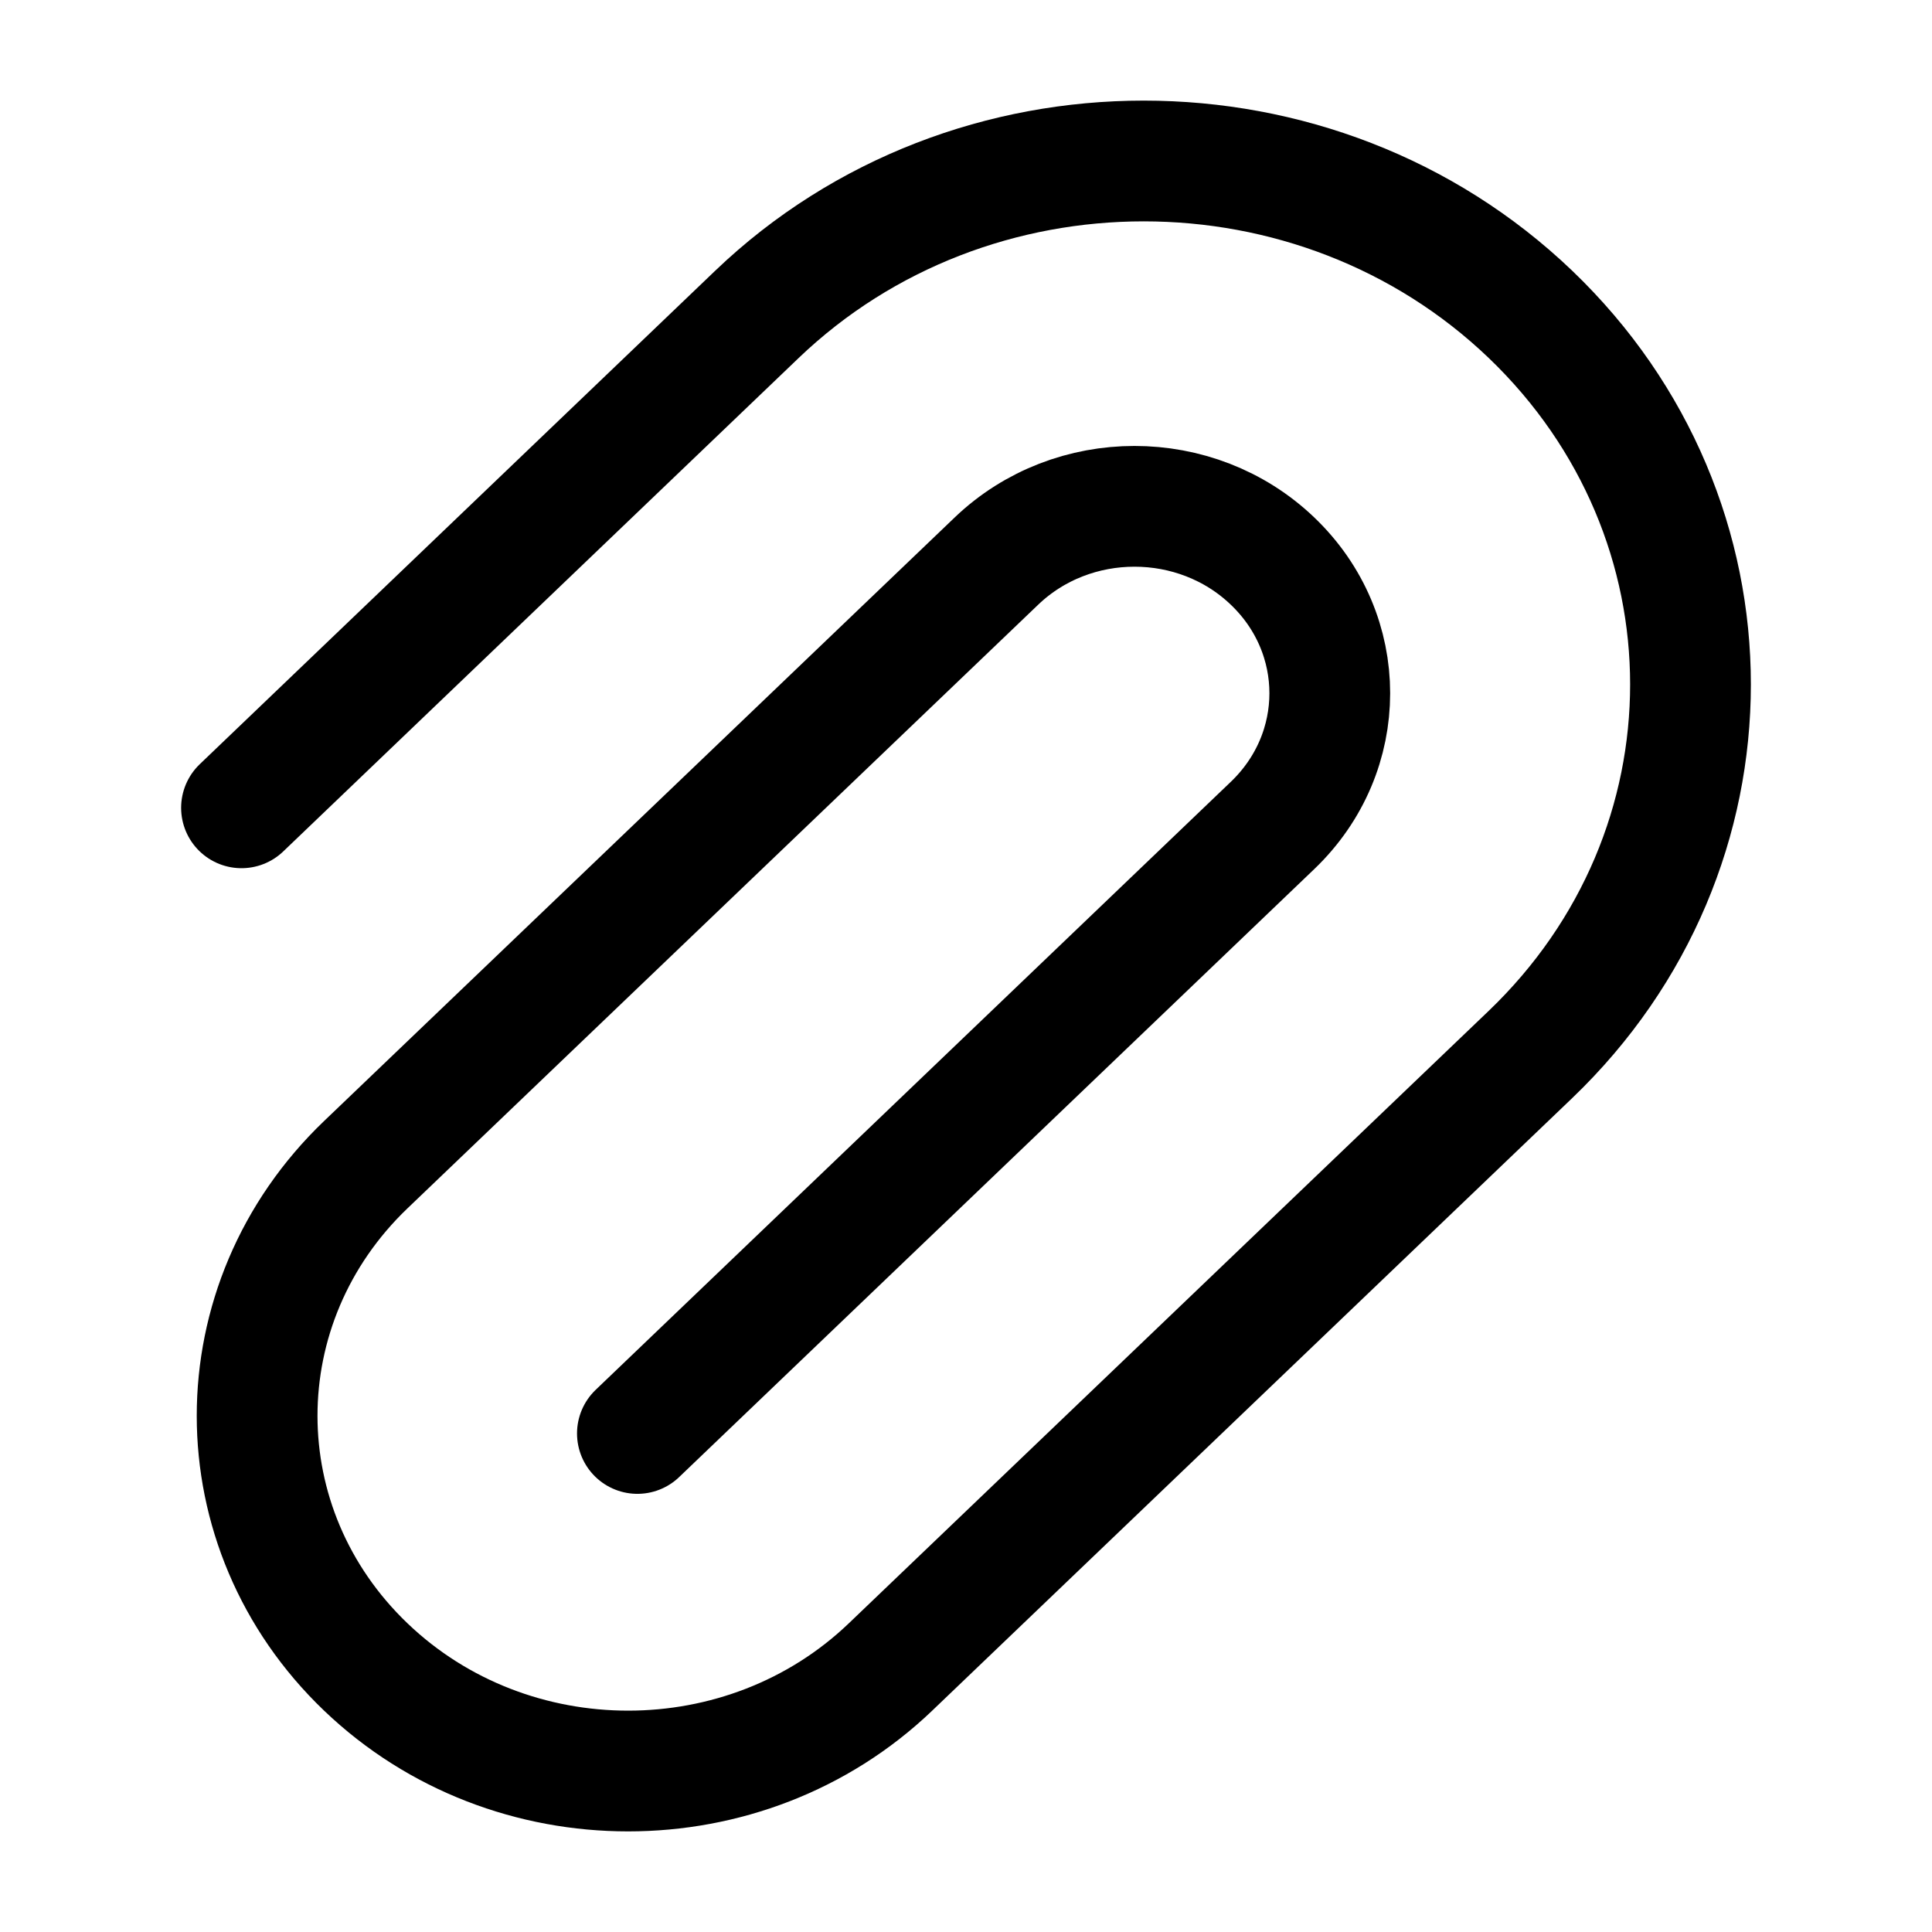
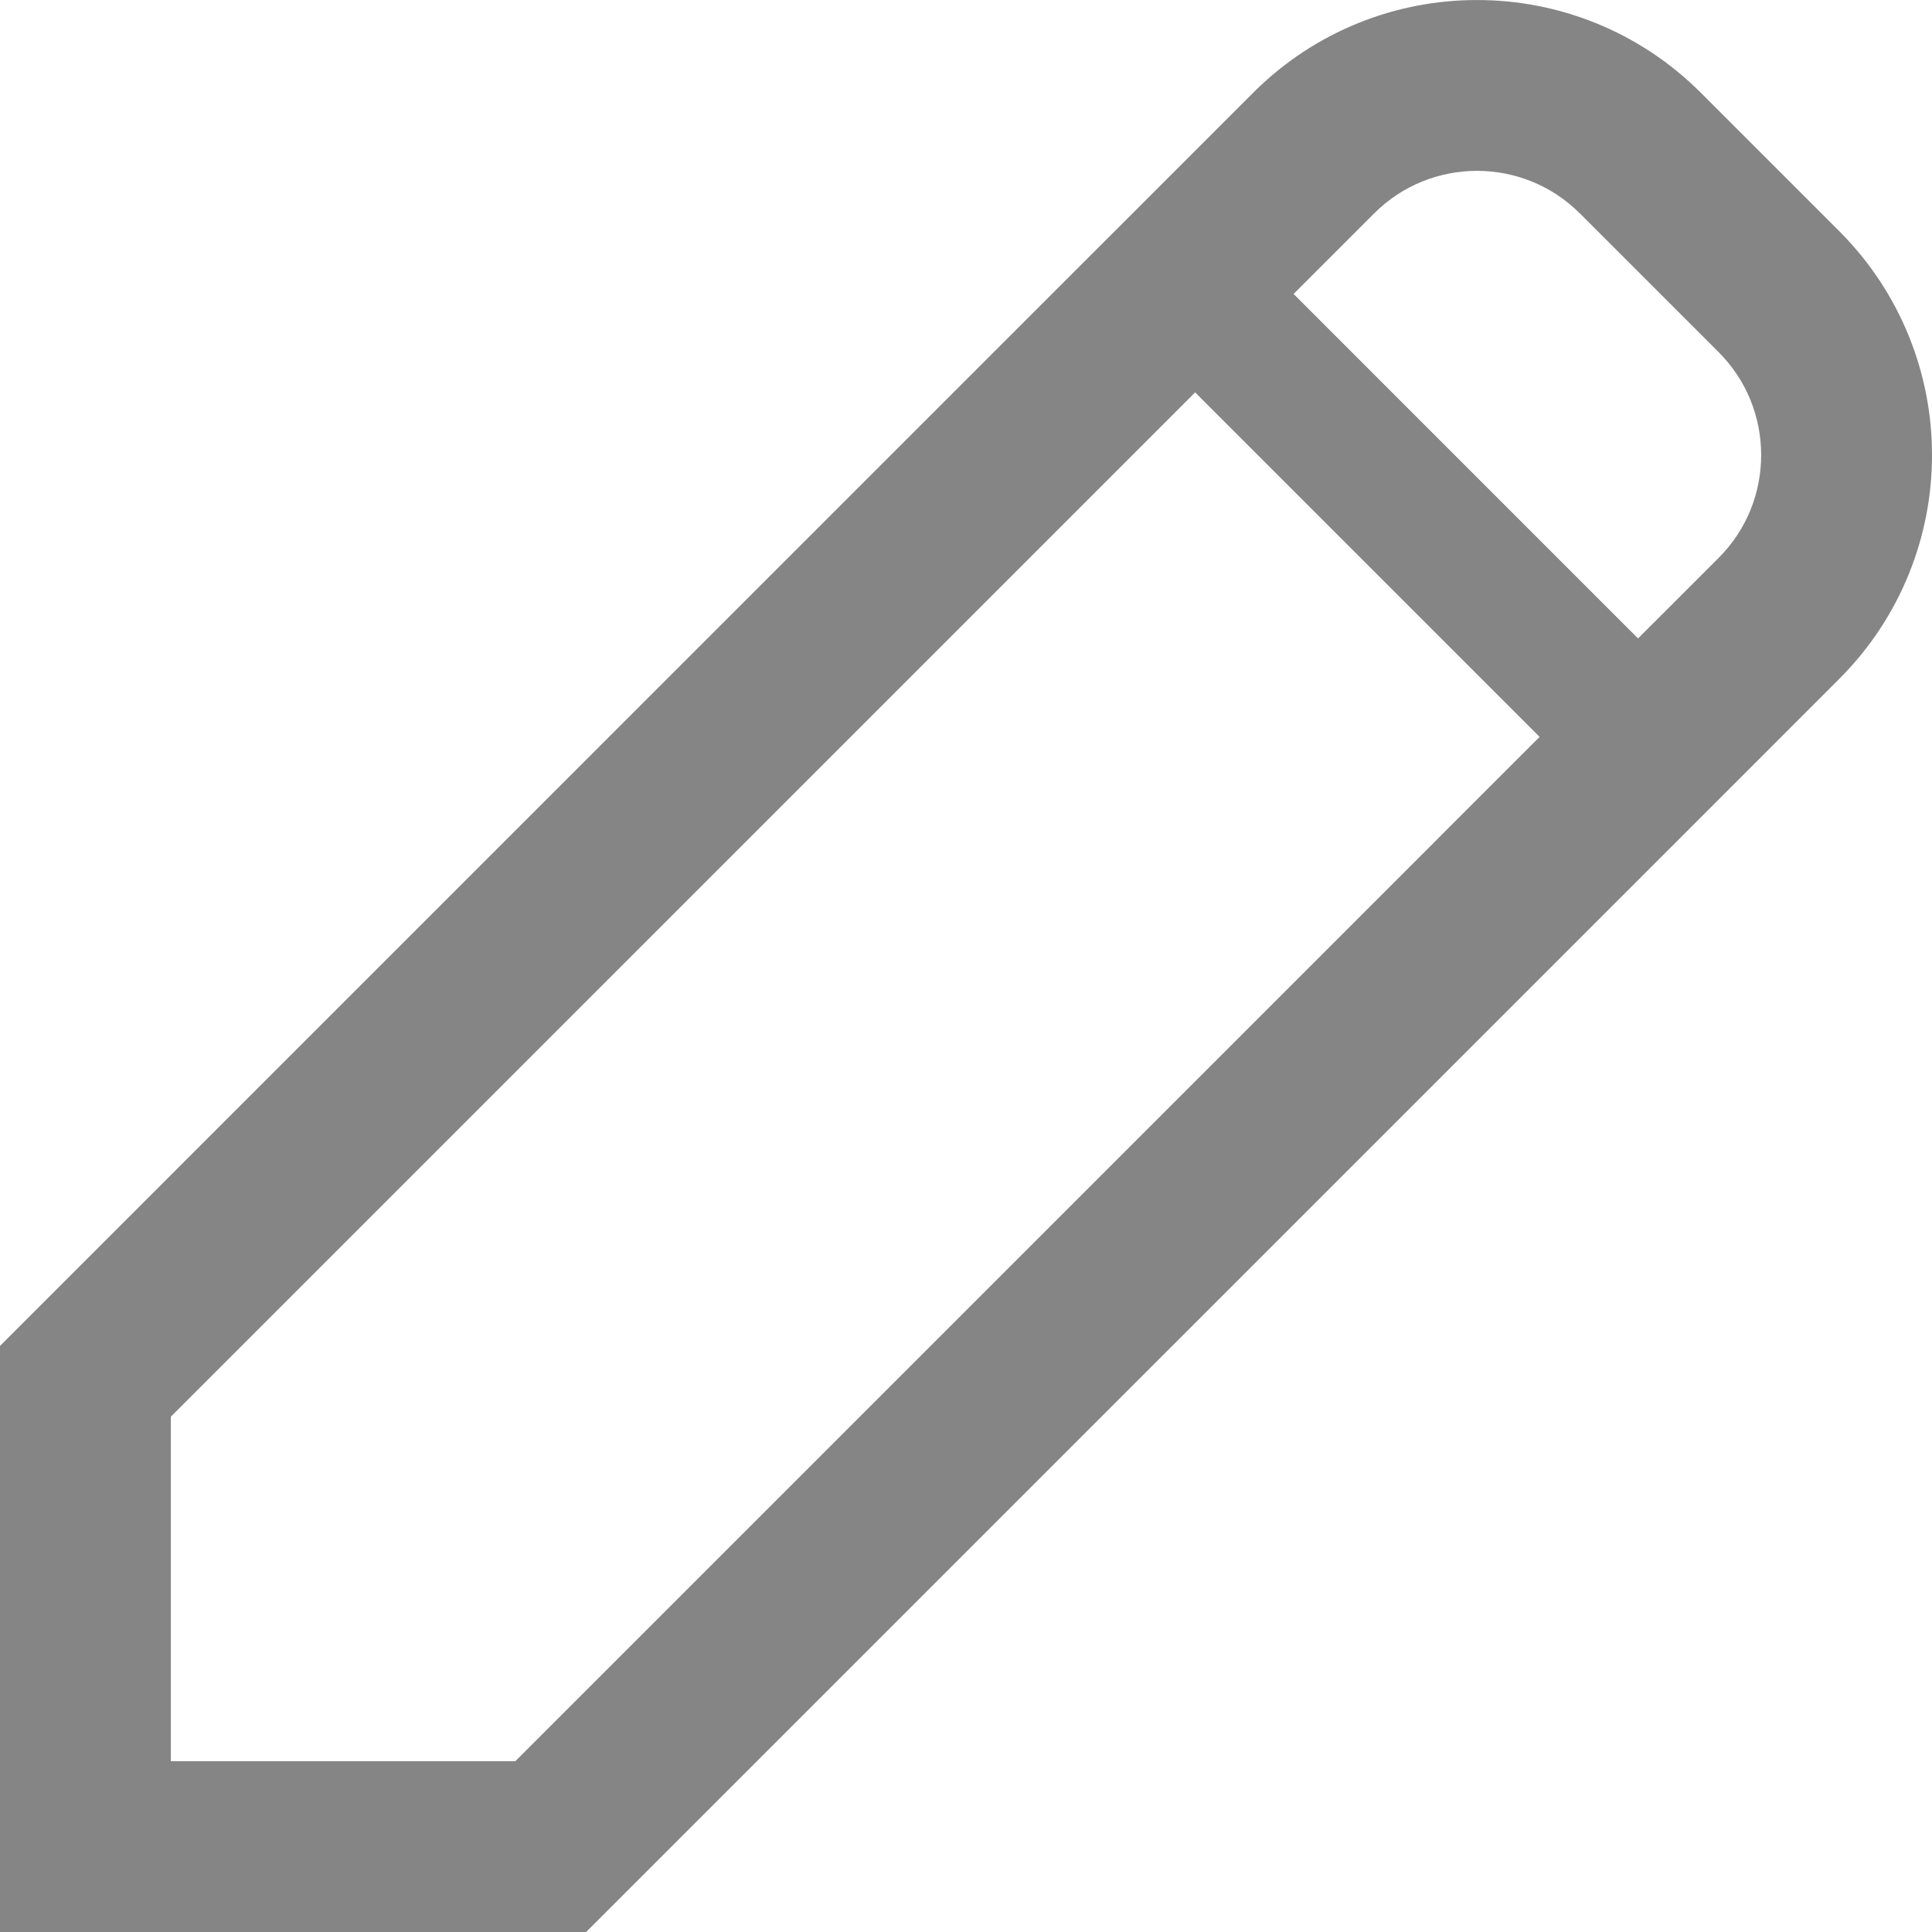
- <svg xmlns="http://www.w3.org/2000/svg" width="800px" height="800px" viewBox="0 0 24 24" fill="none">
-   <path d="M7.918 17.807L15.808 10.254C16.756 9.347 16.756 7.876 15.808 6.97C14.861 6.063 13.325 6.063 12.378 6.97L4.544 14.468C2.744 16.191 2.744 18.985 4.544 20.708C6.344 22.431 9.262 22.431 11.062 20.708L19.011 13.1C21.663 10.56 21.663 6.444 19.011 3.904C16.358 1.365 12.057 1.365 9.404 3.904L3 10.035" stroke="#000000" stroke-width="1.5" stroke-linecap="round" />
+ <svg xmlns="http://www.w3.org/2000/svg" width="635" height="635" viewBox="0 0 635 635" fill="none">
+   <path d="M486.238 6.10352e-05L485.441 0.012C485.441 0.012 485.441 0.012 485.453 0.012C485.453 0.012 485.453 6.10352e-05 485.462 0.012L486.238 6.10352e-05Z" fill="#858585" />
+   <path d="M604.814 76.267L604.768 76.222C604.698 76.152 604.641 76.084 604.574 76.016H604.562C604.483 75.946 604.448 75.902 604.323 75.789L559.042 30.506C559.03 30.484 559.007 30.473 558.985 30.449C538.741 10.207 511.983 -0.033 485.452 0.013C458.921 -0.033 432.162 10.196 411.896 30.473L369.28 73.089L353.104 89.253L0 442.369V635.002H192.642L545.748 281.909L561.923 265.733L604.54 223.107C624.805 202.851 635.035 176.082 635 149.562C635.033 123.156 624.885 96.522 604.846 76.313L604.814 76.267ZM169.382 578.863H56.148V465.631L392.804 128.963L506.036 242.196L169.382 578.863ZM564.84 183.404L538.389 209.843L425.168 96.611L451.607 70.173C461.006 60.786 473.125 56.184 485.452 56.151C497.778 56.184 509.887 60.787 519.296 70.173L564.84 115.704C574.227 125.114 578.828 137.235 578.852 149.56C578.828 161.886 574.227 173.996 564.84 183.404Z" fill="#858585" />
</svg>
